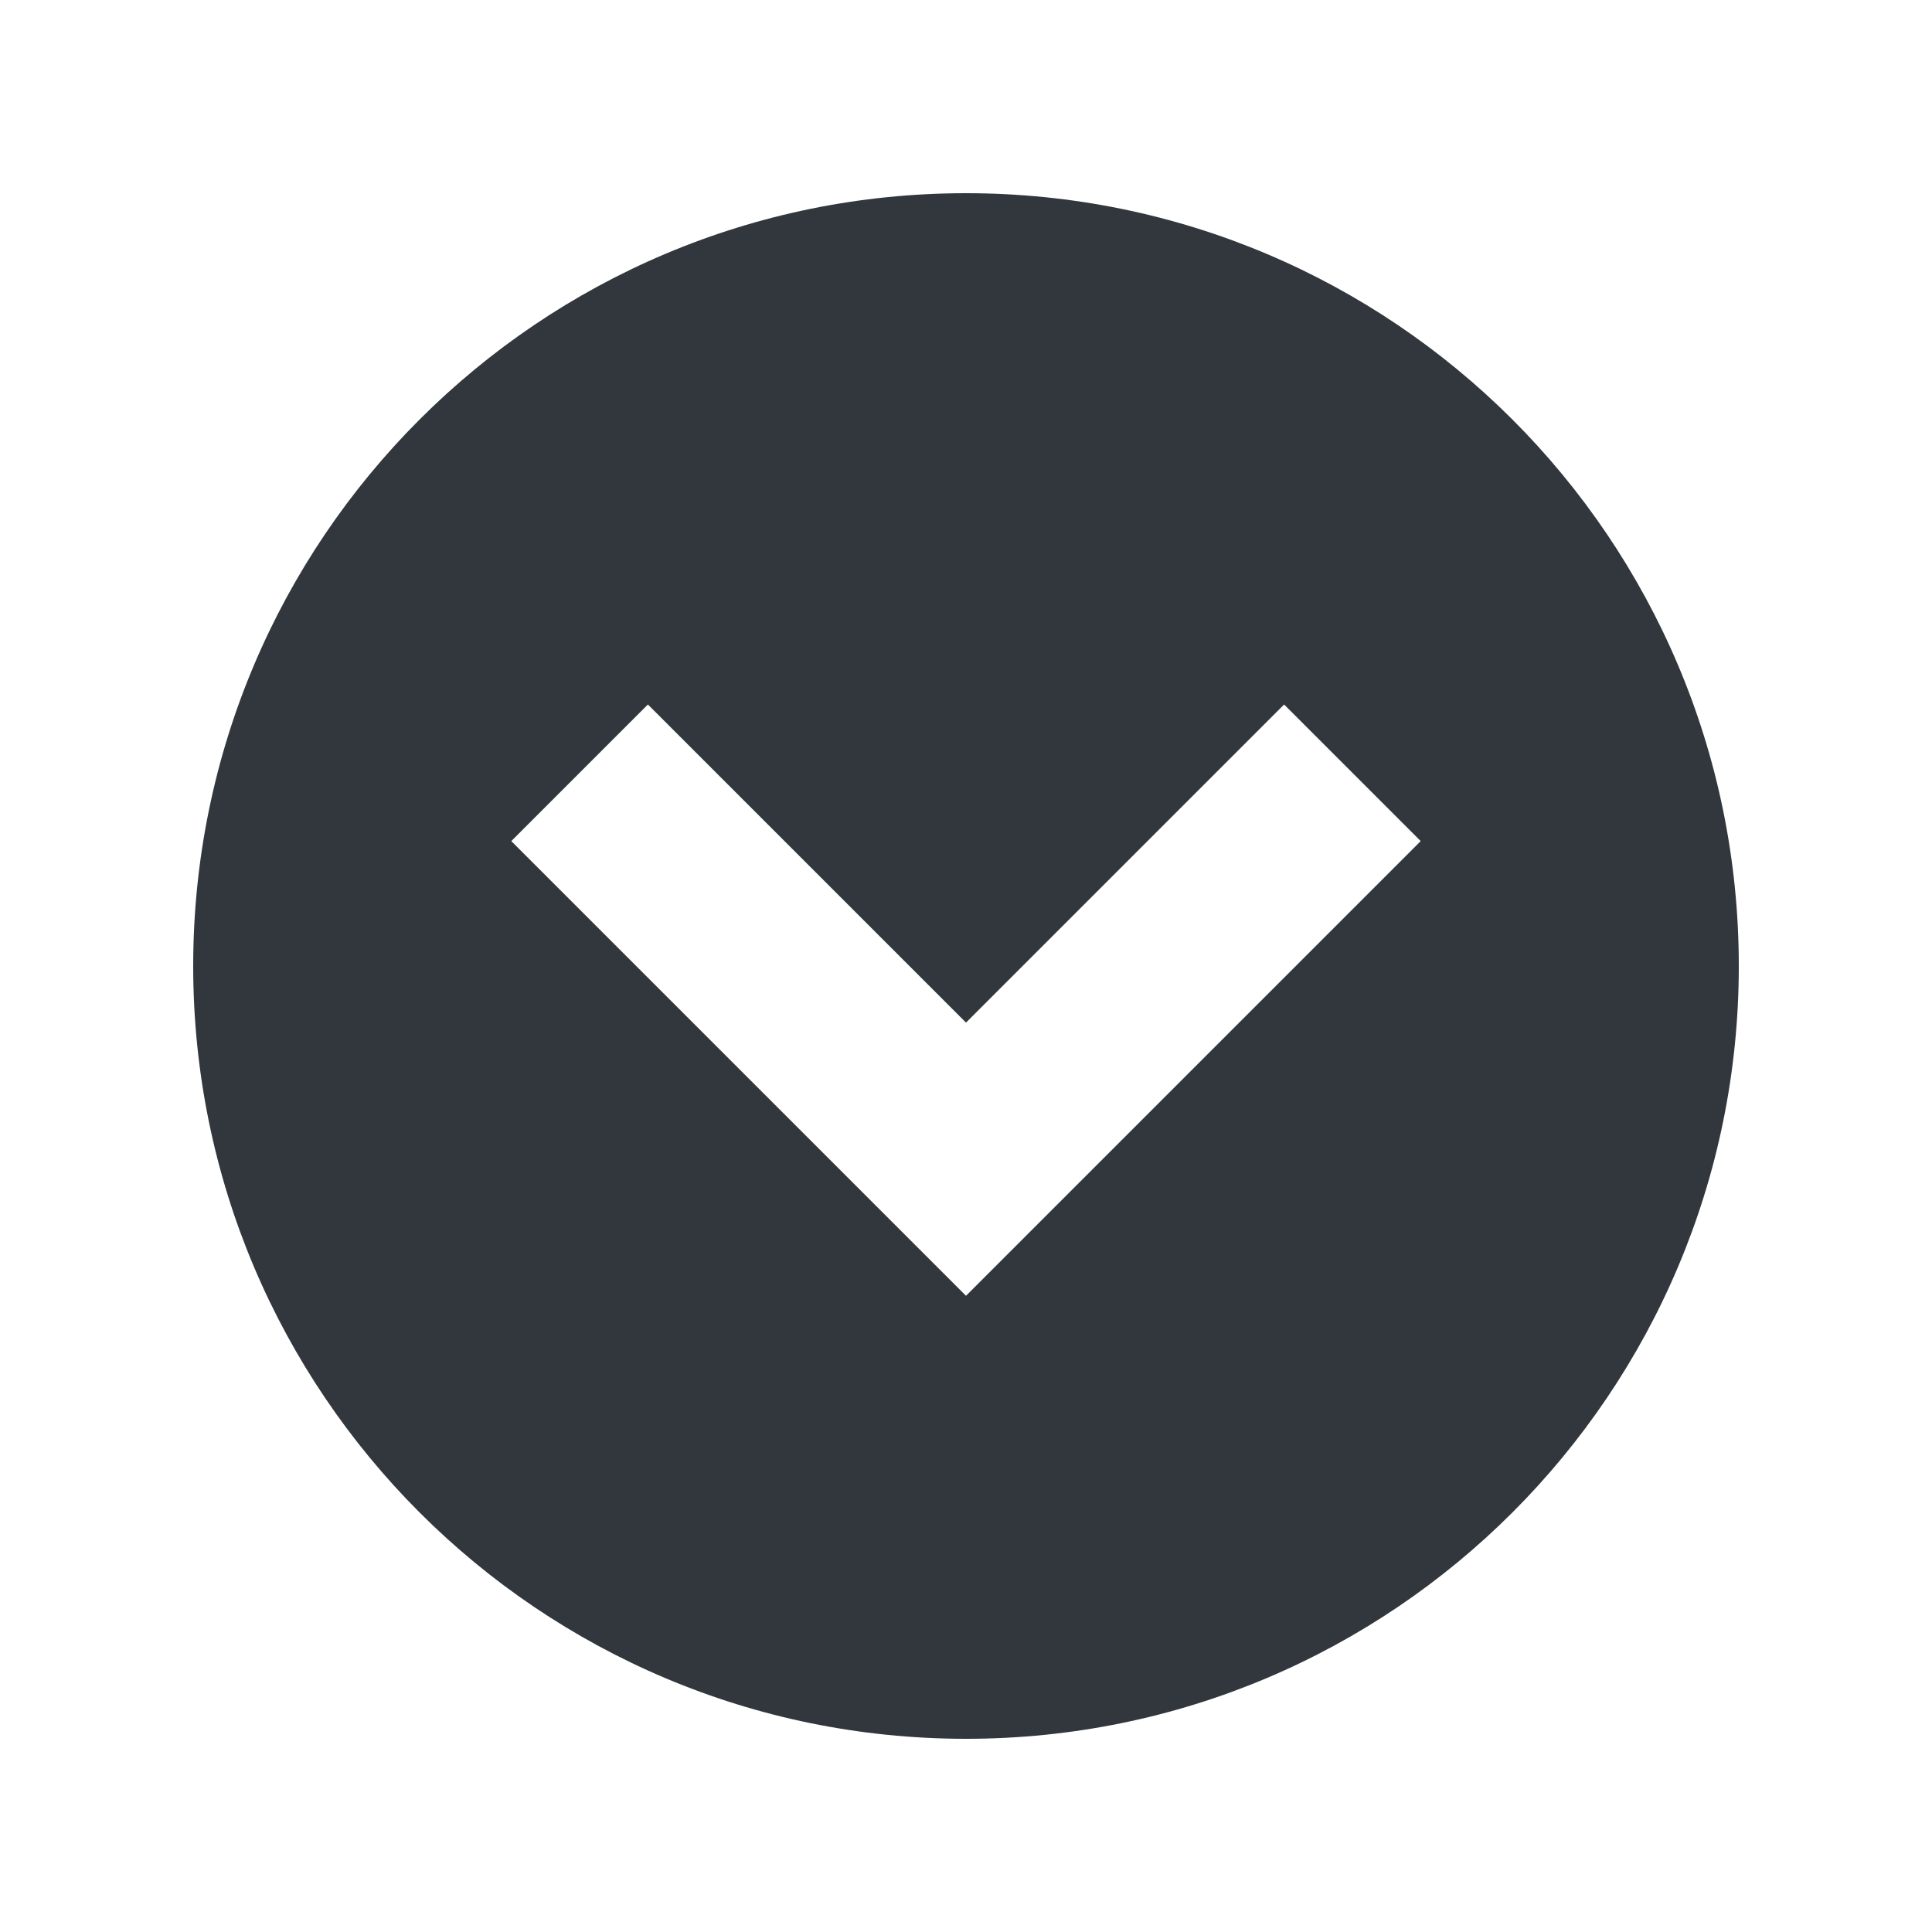
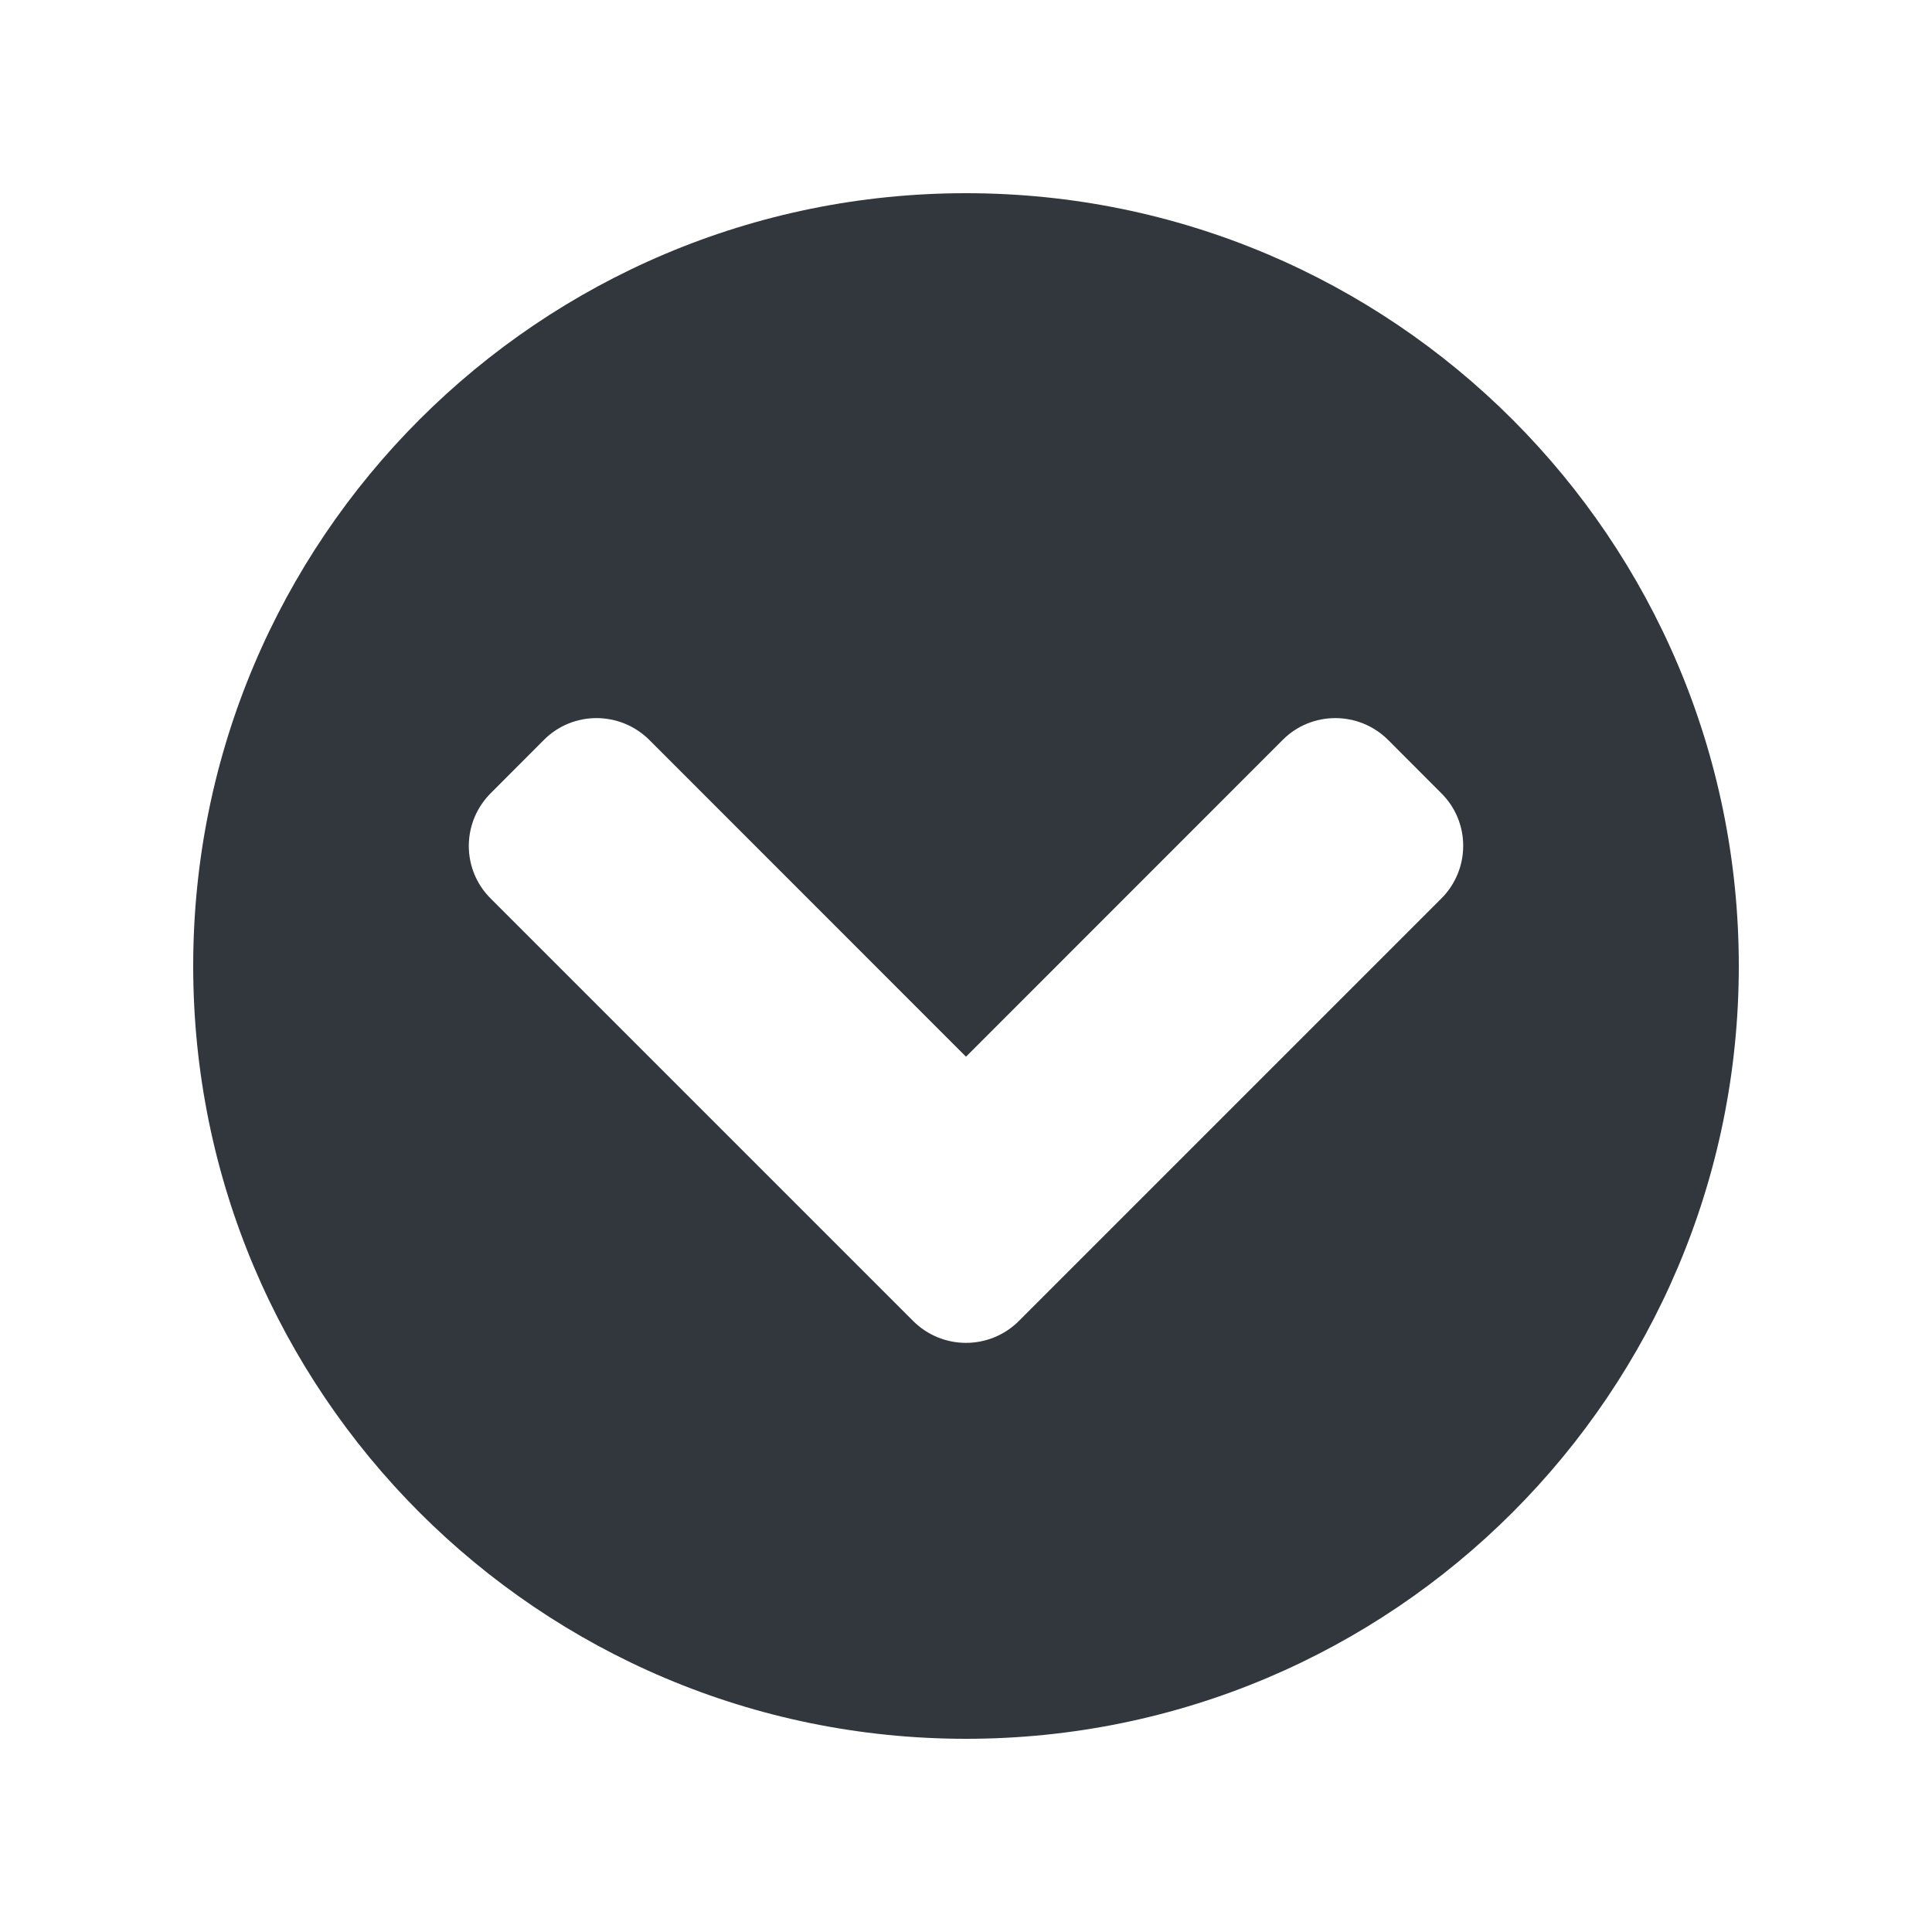
<svg xmlns="http://www.w3.org/2000/svg" viewBox="0 0 20 20">
-   <path d="M10 13.414L5.293 8.707l1.414-1.414L10 10.586l3.293-3.293 1.414 1.414L10 13.414zM10 2a8 8 0 1 0 0 16 8 8 0 0 0 0-16z" fill="#31373D" fill-rule="evenodd" />
+   <path d="M18,10 C18,14.419 14.419,18 10,18 C5.581,18 2,14.419 2,10 C2,5.581 5.581,2 10,2 C14.419,2 18,5.581 18,10 Z M10.548,13.674 L14.919,9.303 C15.223,9 15.223,8.51 14.919,8.21 L14.371,7.661 C14.068,7.358 13.577,7.358 13.277,7.661 L10,10.939 L6.723,7.661 C6.419,7.358 5.929,7.358 5.629,7.661 L5.081,8.21 C4.777,8.513 4.777,9.003 5.081,9.303 L9.452,13.674 C9.755,13.977 10.245,13.977 10.548,13.674 Z" fill="#31373D" fill-rule="evenodd" />
</svg>
